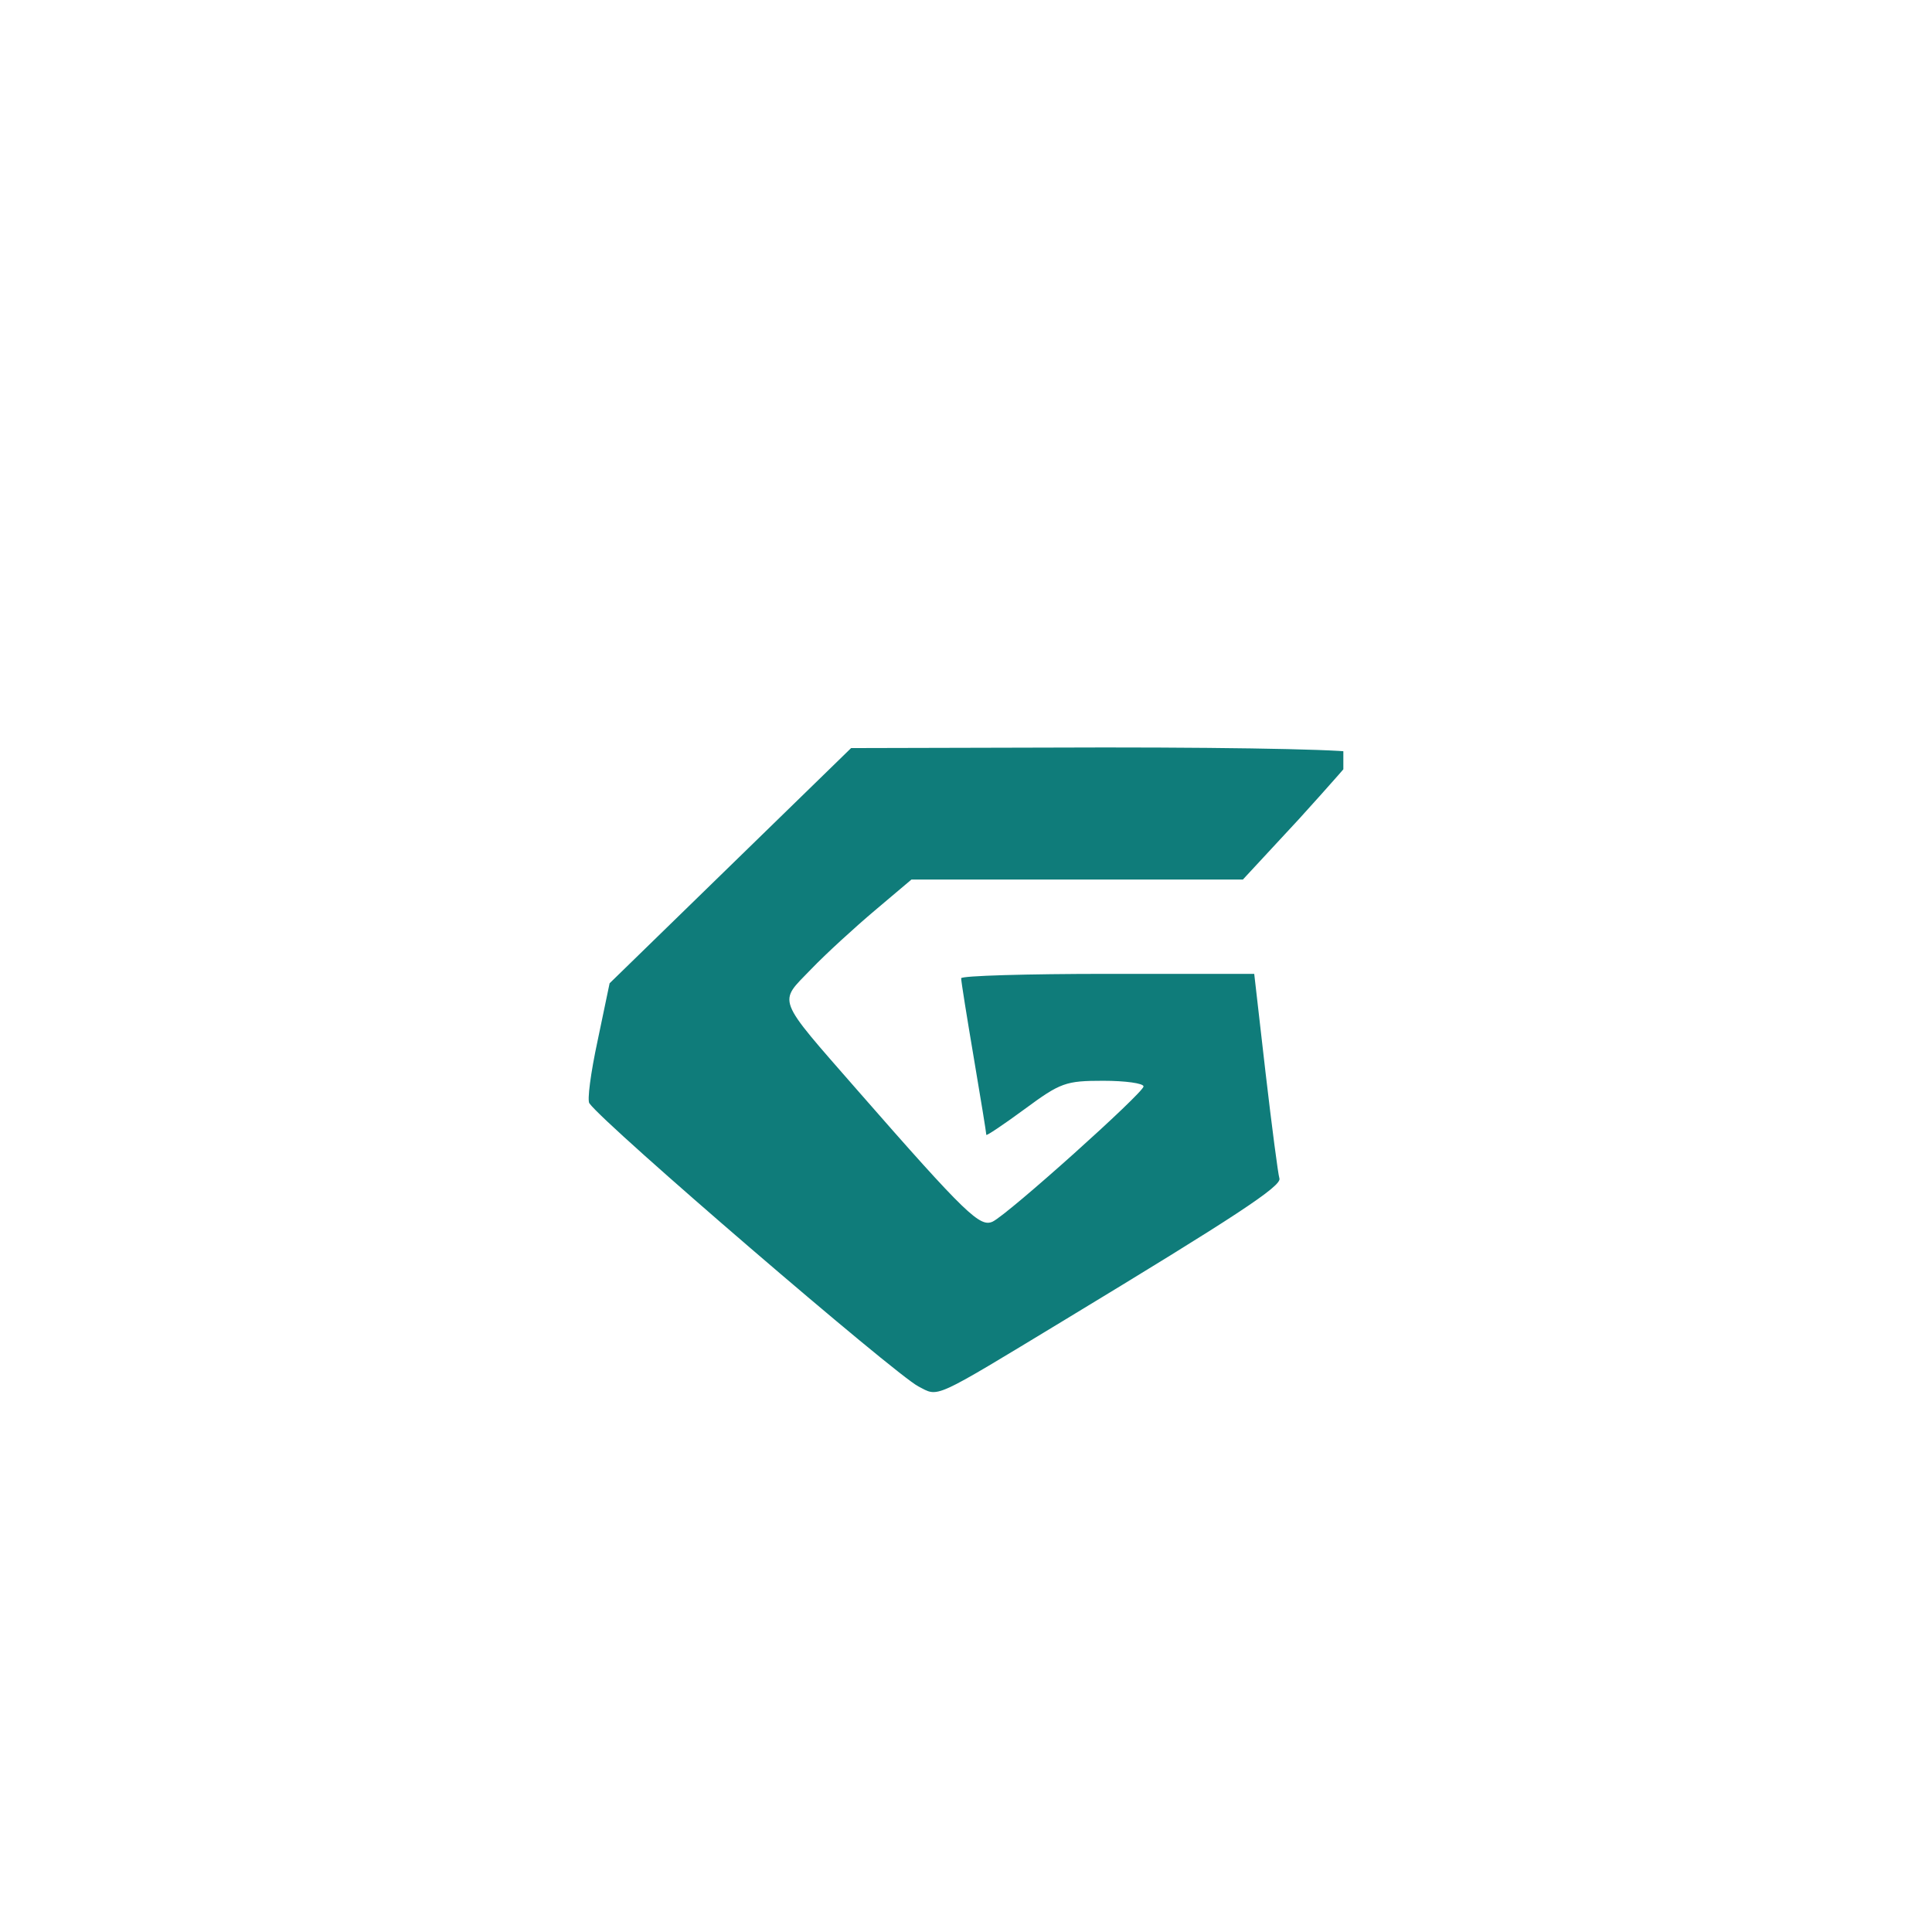
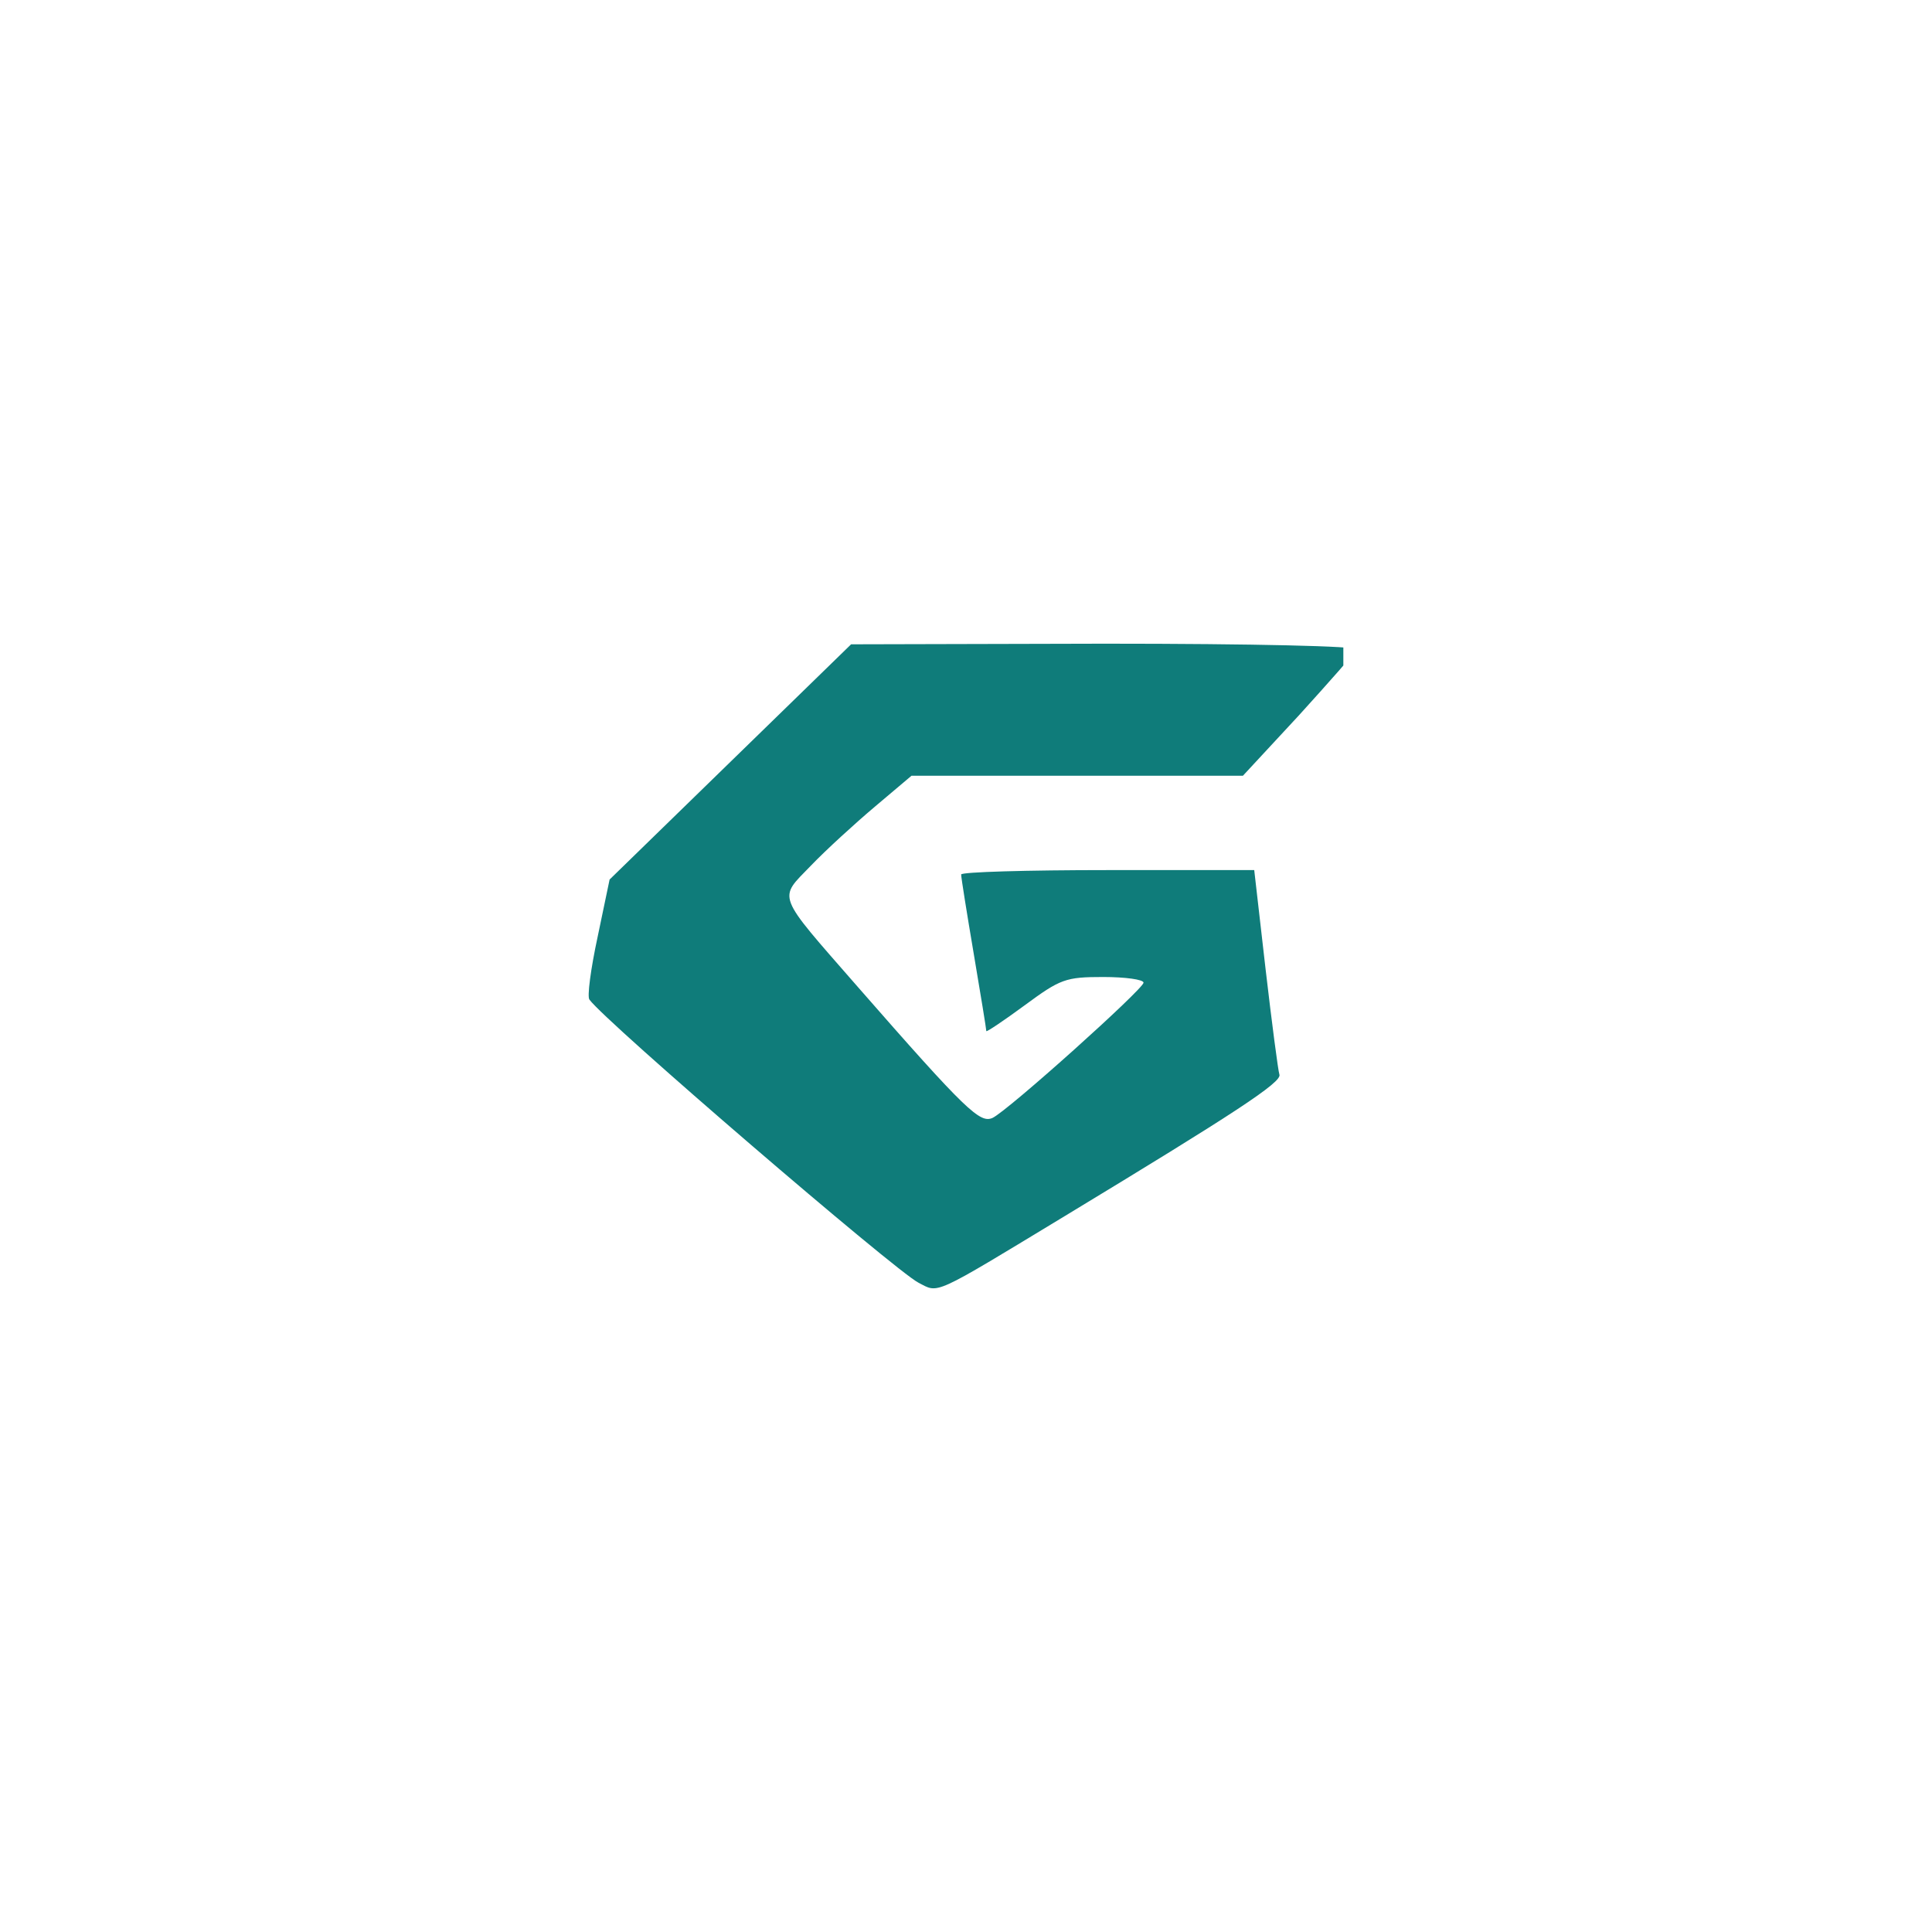
<svg xmlns="http://www.w3.org/2000/svg" width="1024" height="1024" viewBox="0 0 1024 1024">
-   <svg x="312" y="396" width="400" height="342" viewBox="58.77 166 120 102.5" preserveAspectRatio="xMidYMid meet">
+   <svg x="312" y="341" width="400" height="342" viewBox="58.77 166 120 102.5" preserveAspectRatio="xMidYMid meet">
    <g transform="translate(0 1024) scale(0.1 -0.1)" fill="#0f7c7a" stroke="none">
      <path d="M813 8392 l-192 -187 -19 -91 c-11 -51 -17 -96 -13 -100 25 -35 486 -431 523 -450 33 -17 20 -23 233 106 269 163 346 213 341 225 -2 6 -12 82 -22 168 l-18 157 -233 0 c-128 0 -233 -3 -233 -7 0 -5 9 -61 20 -126 11 -65 20 -120 20 -123 0 -2 27 16 61 41 57 42 65 45 125 45 35 0 64 -4 64 -9 0 -10 -215 -203 -240 -215 -20 -9 -41 10 -215 209 -131 150 -126 138 -74 192 24 25 70 67 102 94 l58 49 264 0 263 0 89 96 c48 53 90 100 91 105 2 5 -159 9 -400 9 l-403 -1 -192 -187z" />
    </g>
  </svg>
</svg>
